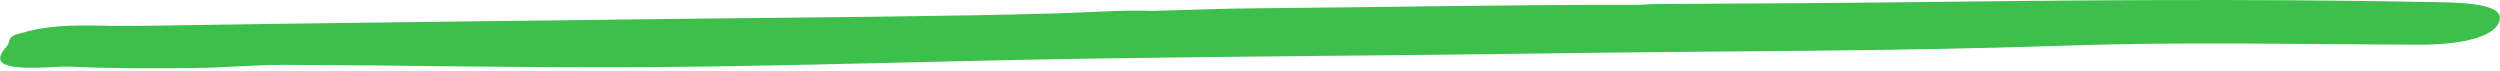
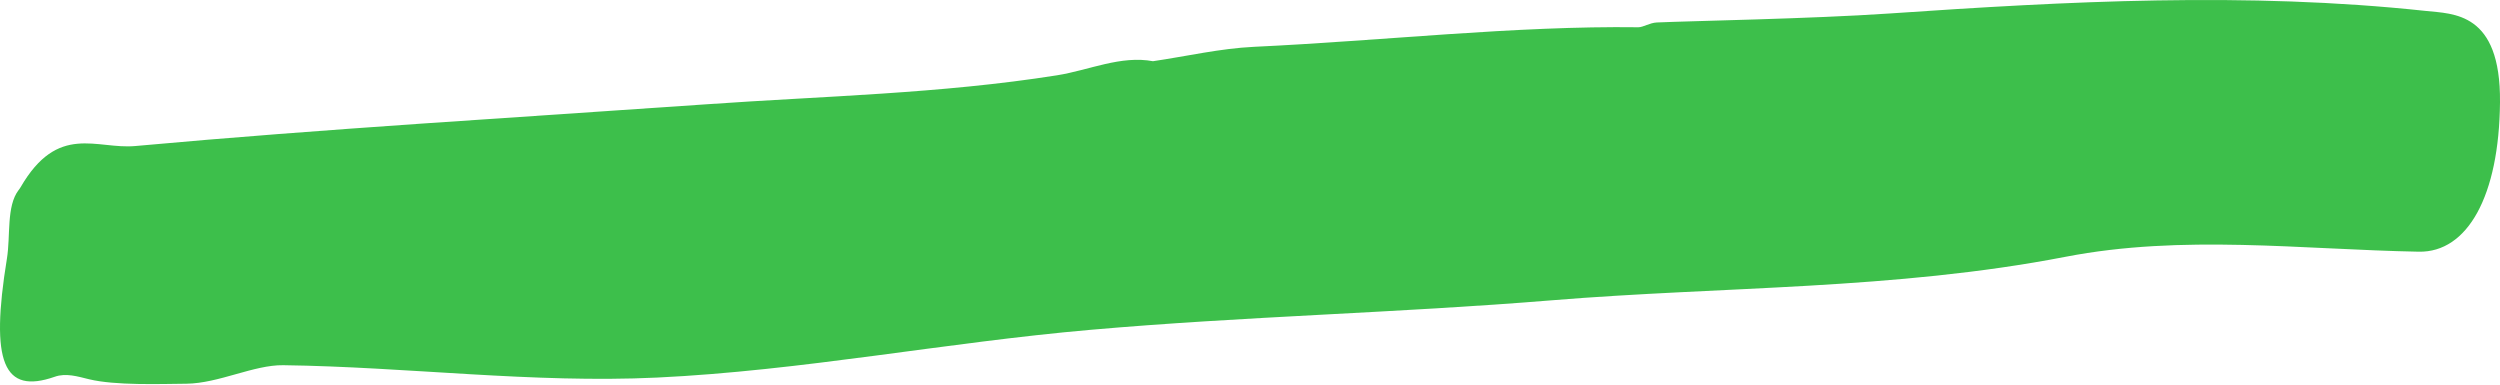
- <svg xmlns="http://www.w3.org/2000/svg" width="1100" height="31" viewBox="0 0 1100 31" fill="none">
-   <path d="M729.015 1.759C744.005 1.641 797.082 1.472 831.106 1.06C909.841 0.1 988.595 -0.642 1067.15 0.855C1079.43 1.092 1100.3 0.923 1099.95 7.984C1099.58 15.332 1085.65 19.741 1064.24 19.673C1012.42 19.498 960.32 18.3 908.775 20.072C833.373 22.66 758.063 22.373 682.723 23.471C615.073 24.457 547.393 24.725 479.749 25.779C416.206 26.765 352.699 28.973 289.174 29.509C234.344 29.971 179.527 28.673 124.673 28.542C111.761 28.511 96.232 29.964 82.076 29.989C70.371 30.008 50.853 30.139 39.252 29.64C34.245 29.422 29.042 29.135 24.146 29.447C1.637 30.844 -4.338 28.349 3.12 20.215C4.762 18.425 2.826 16.124 8.261 14.857C8.488 14.807 8.936 14.701 9.138 14.633C25.604 9.587 42.567 11.695 59.634 11.414C143.389 10.061 227.168 9.194 310.935 8.152C362.332 7.51 413.797 7.329 465.091 5.888C479.137 5.495 493.176 4.31 507.443 4.79H507.198C522.071 4.404 536.95 3.786 551.824 3.661C608.105 3.194 666.875 2.009 720.889 2.133C723.016 2.133 725.884 1.784 729.015 1.759Z" fill="#3DBF4B" />
+ <svg xmlns="http://www.w3.org/2000/svg" width="1100" height="169" viewBox="0 0 1100 169" fill="none">
+   <path d="M729.019 9.886C744.01 9.218 797.092 8.27 831.12 5.952C909.864 0.544 988.627 -3.635 1067.19 4.793C1079.47 6.128 1100.34 5.18 1100 44.935C1099.63 86.305 1085.7 111.134 1064.28 110.748C1012.45 109.765 960.348 103.022 908.798 112.996C833.388 127.57 758.07 125.955 682.721 132.136C615.064 137.684 547.376 139.194 479.725 145.13C416.174 150.678 352.66 163.111 289.128 166.131C234.293 168.73 179.469 161.425 124.61 160.687C111.696 160.512 96.165 168.695 82.007 168.835C70.301 168.94 50.781 169.678 39.179 166.868C34.171 165.639 28.968 164.024 24.071 165.78C1.559 173.646 -4.416 159.599 3.043 113.803C4.685 103.724 2.748 90.765 8.185 83.636C8.411 83.355 8.859 82.758 9.061 82.372C25.529 53.96 42.494 65.831 59.563 64.25C143.327 56.629 227.116 51.748 310.892 45.883C362.295 42.266 413.766 41.247 465.065 33.135C479.112 30.922 493.153 24.249 507.422 26.953H507.176C522.051 24.776 536.932 21.299 551.807 20.597C608.095 17.963 666.871 11.29 720.892 11.993C723.018 11.993 725.887 10.026 729.019 9.886Z" fill="#3DBF4B" />
</svg>
